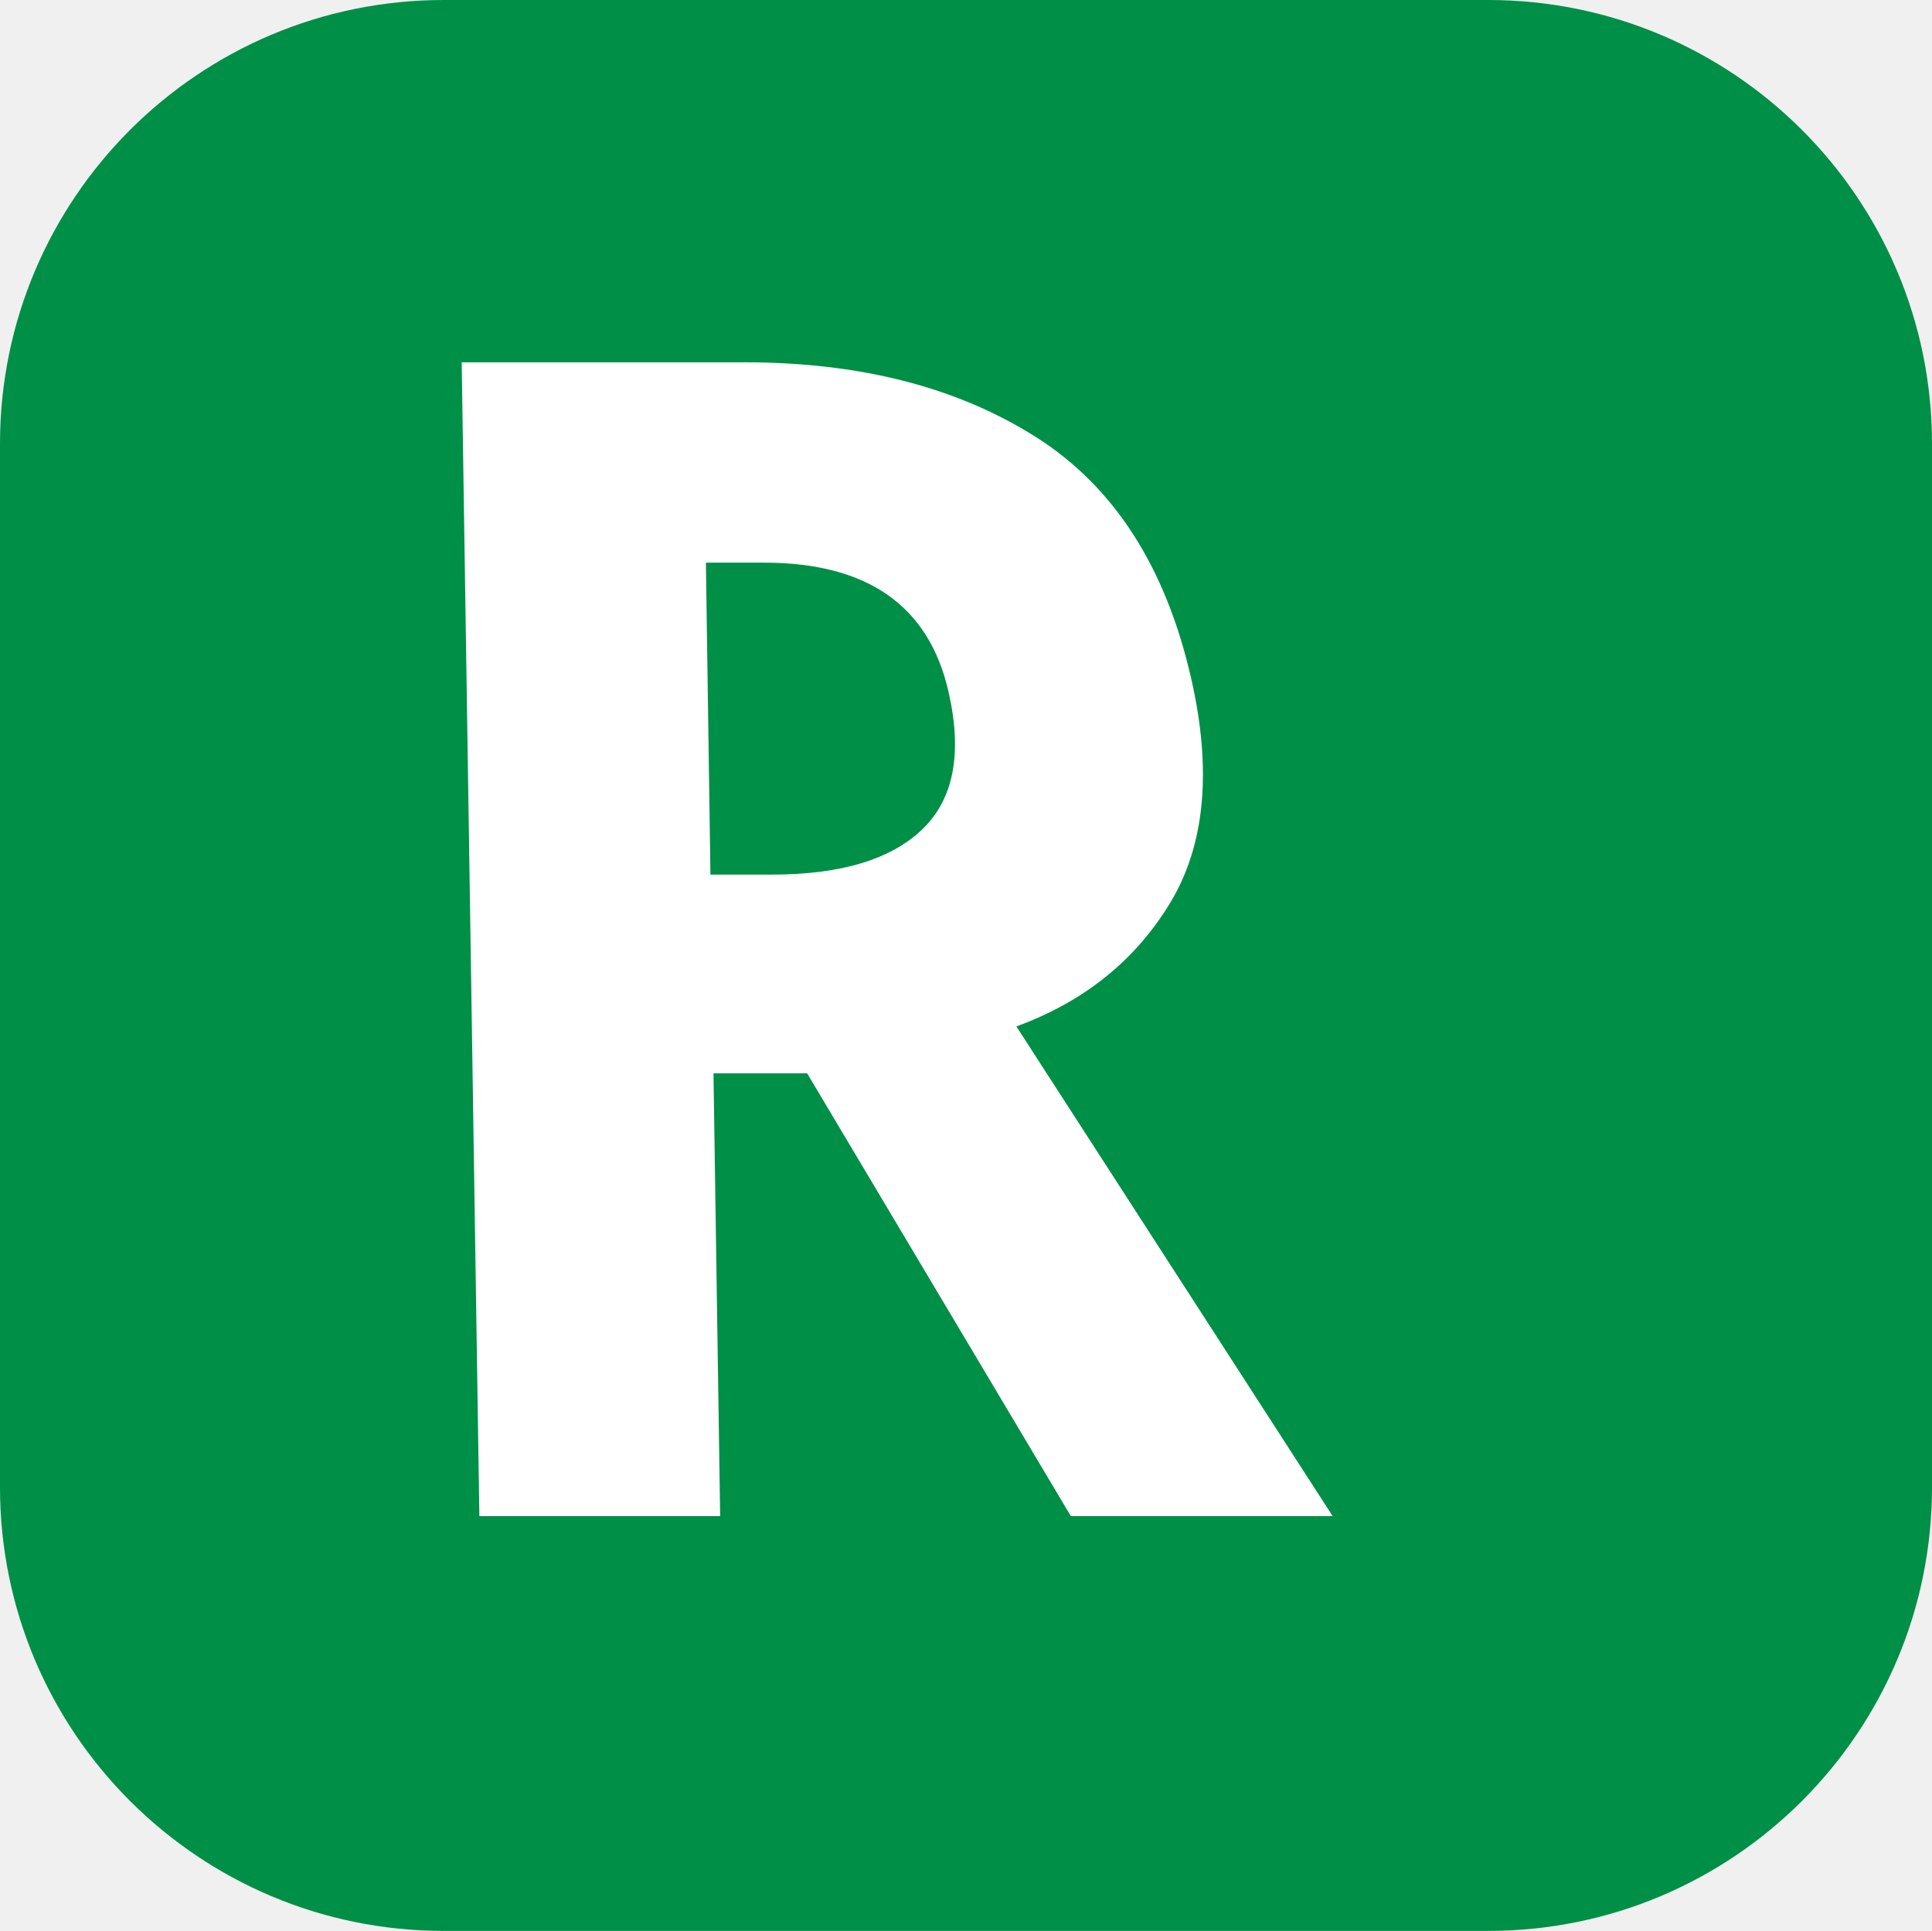
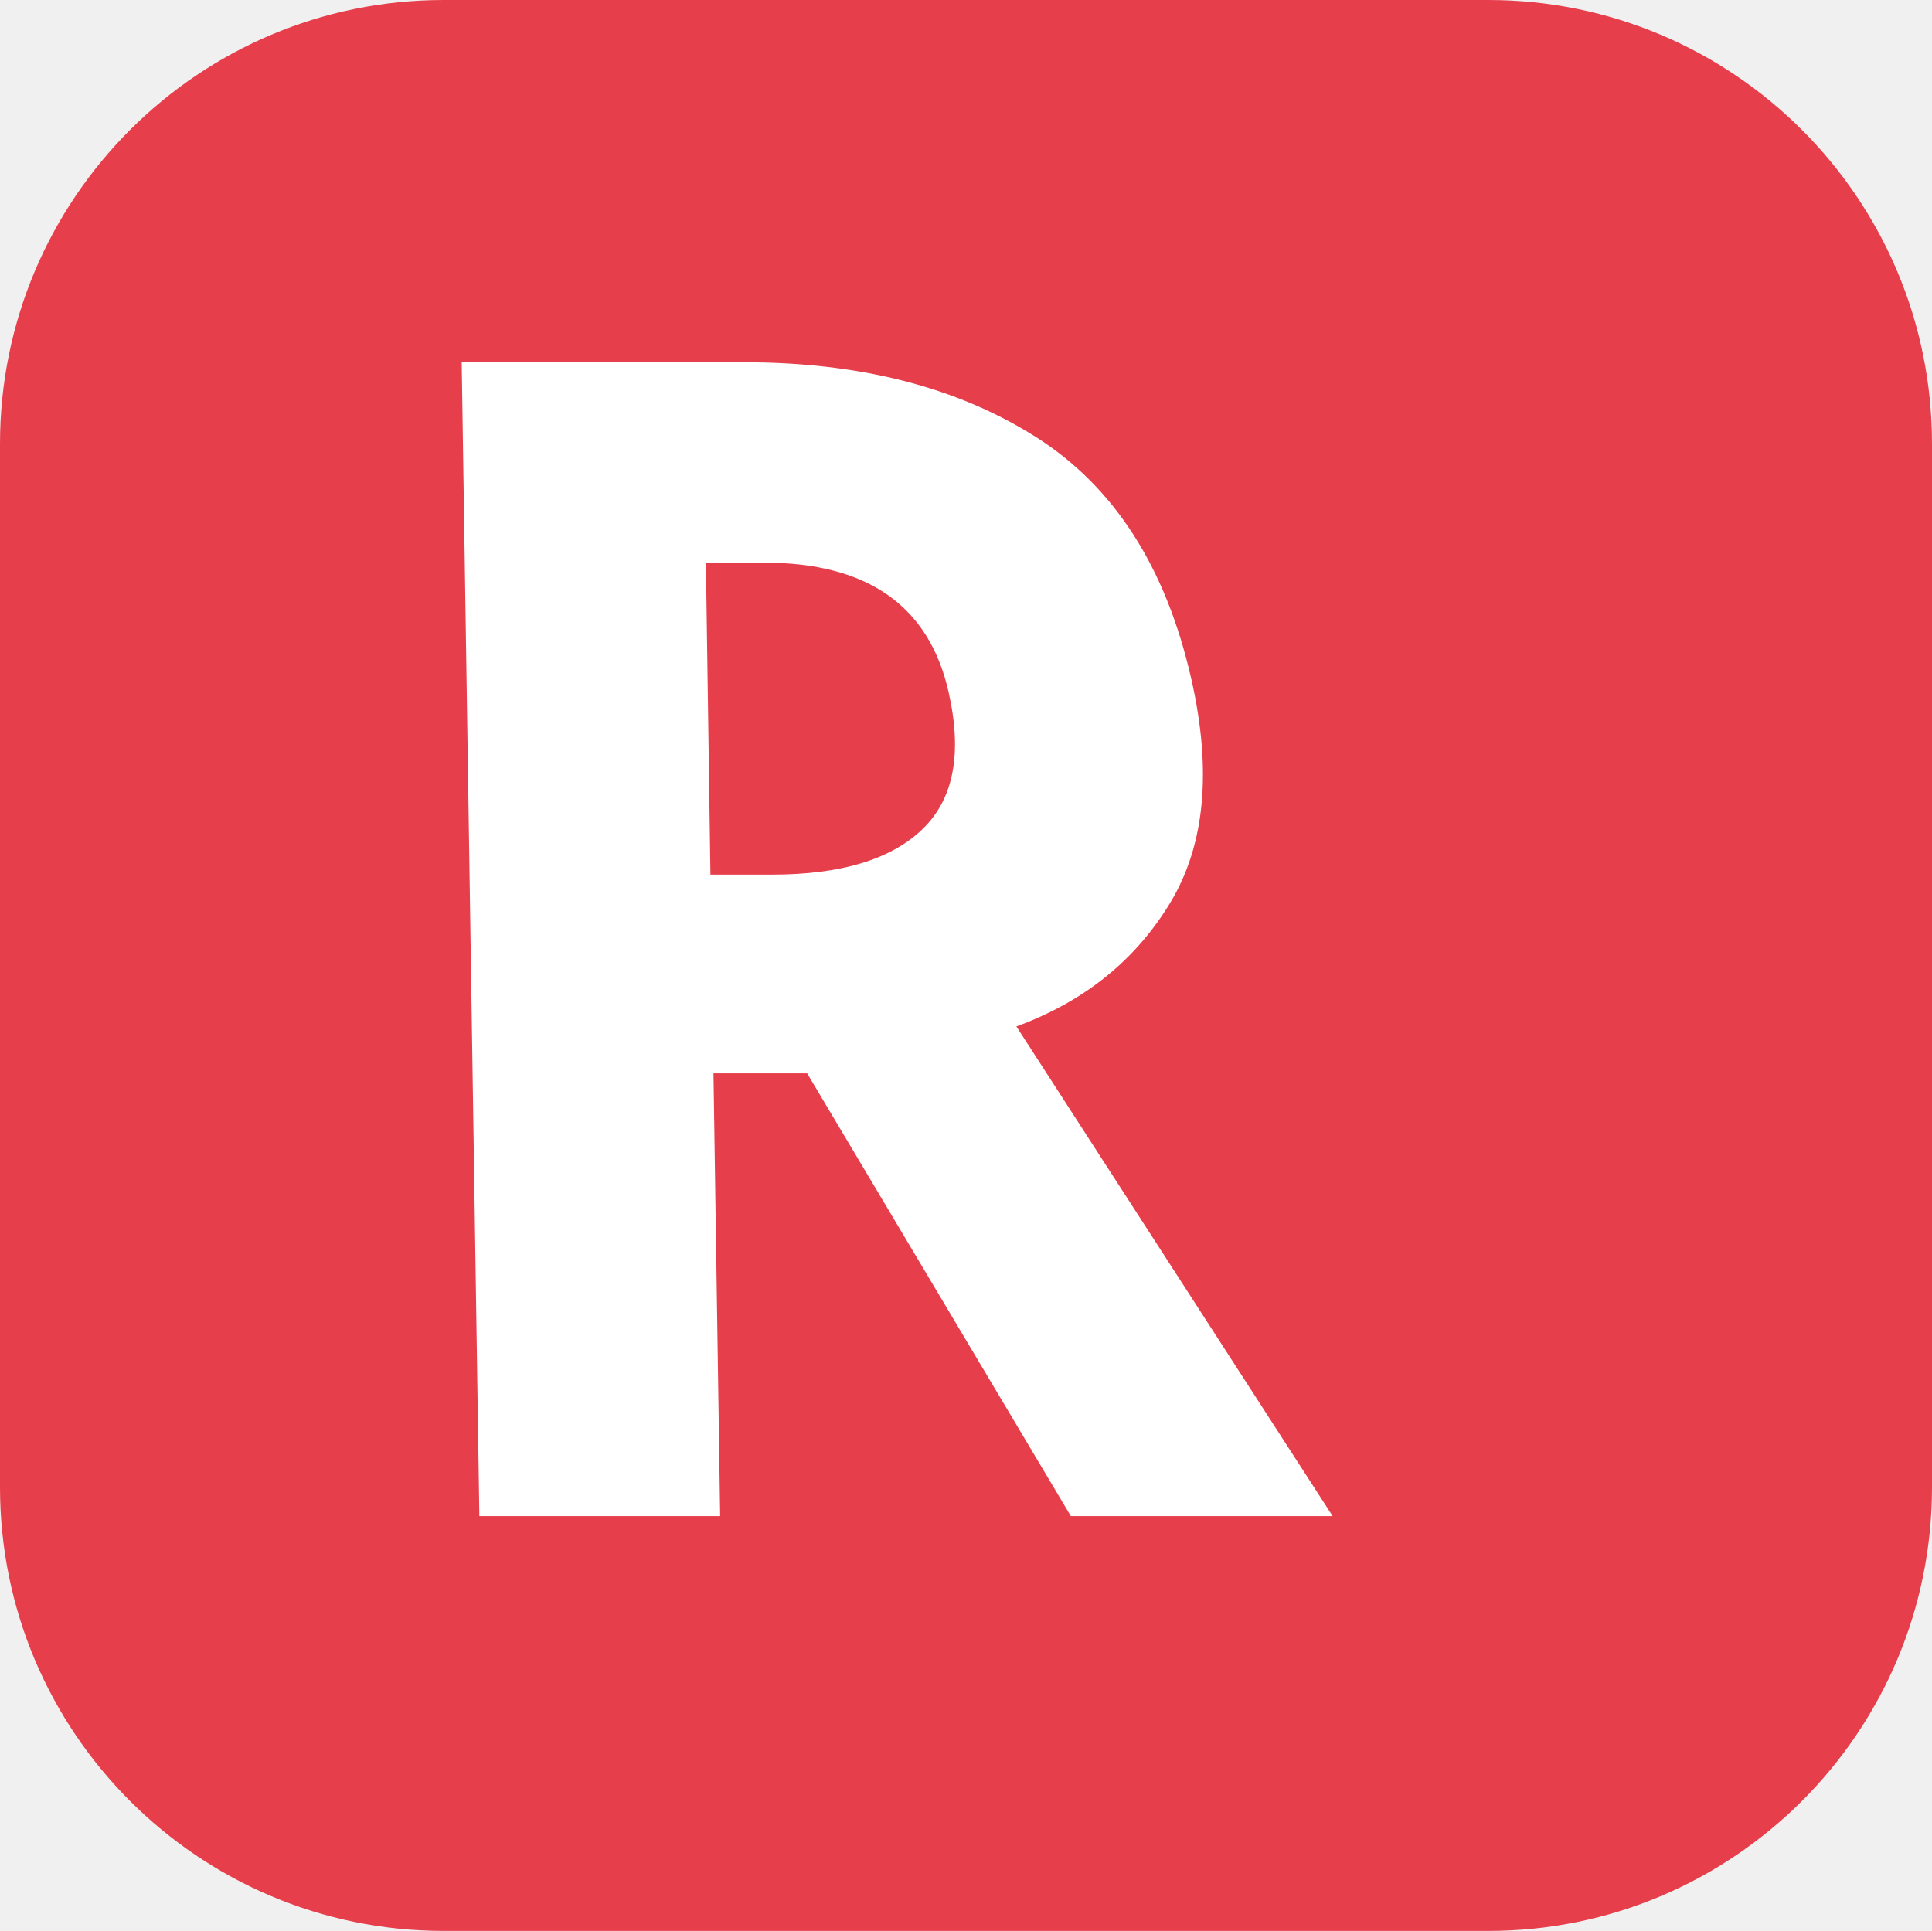
<svg xmlns="http://www.w3.org/2000/svg" viewBox="0 0 359.47 359.31">
  <defs>
    <style>
            .cls-1 {
-                 fill: rgb(0, 143, 71);
+                 fill: #e73e4c;
            }

            .cls-2 {
                font-size: 310px;
                fill: #fff;
                font-family: Ubuntu-BoldItalic, Ubuntu;
                font-weight: 700;
                font-style: italic;
            }
        </style>
  </defs>
  <g id="Layer_2" data-name="Layer 2">
    <g id="Layer_1-2" data-name="Layer 1">
      <rect class="cls-1" width="359.47" height="359.31" rx="82.58" />
      <text class="cls-2" transform="matrix(0.97, 0, 0.22, 0.97, 81.37, 282.12)">R</text>
    </g>
  </g>
</svg>
